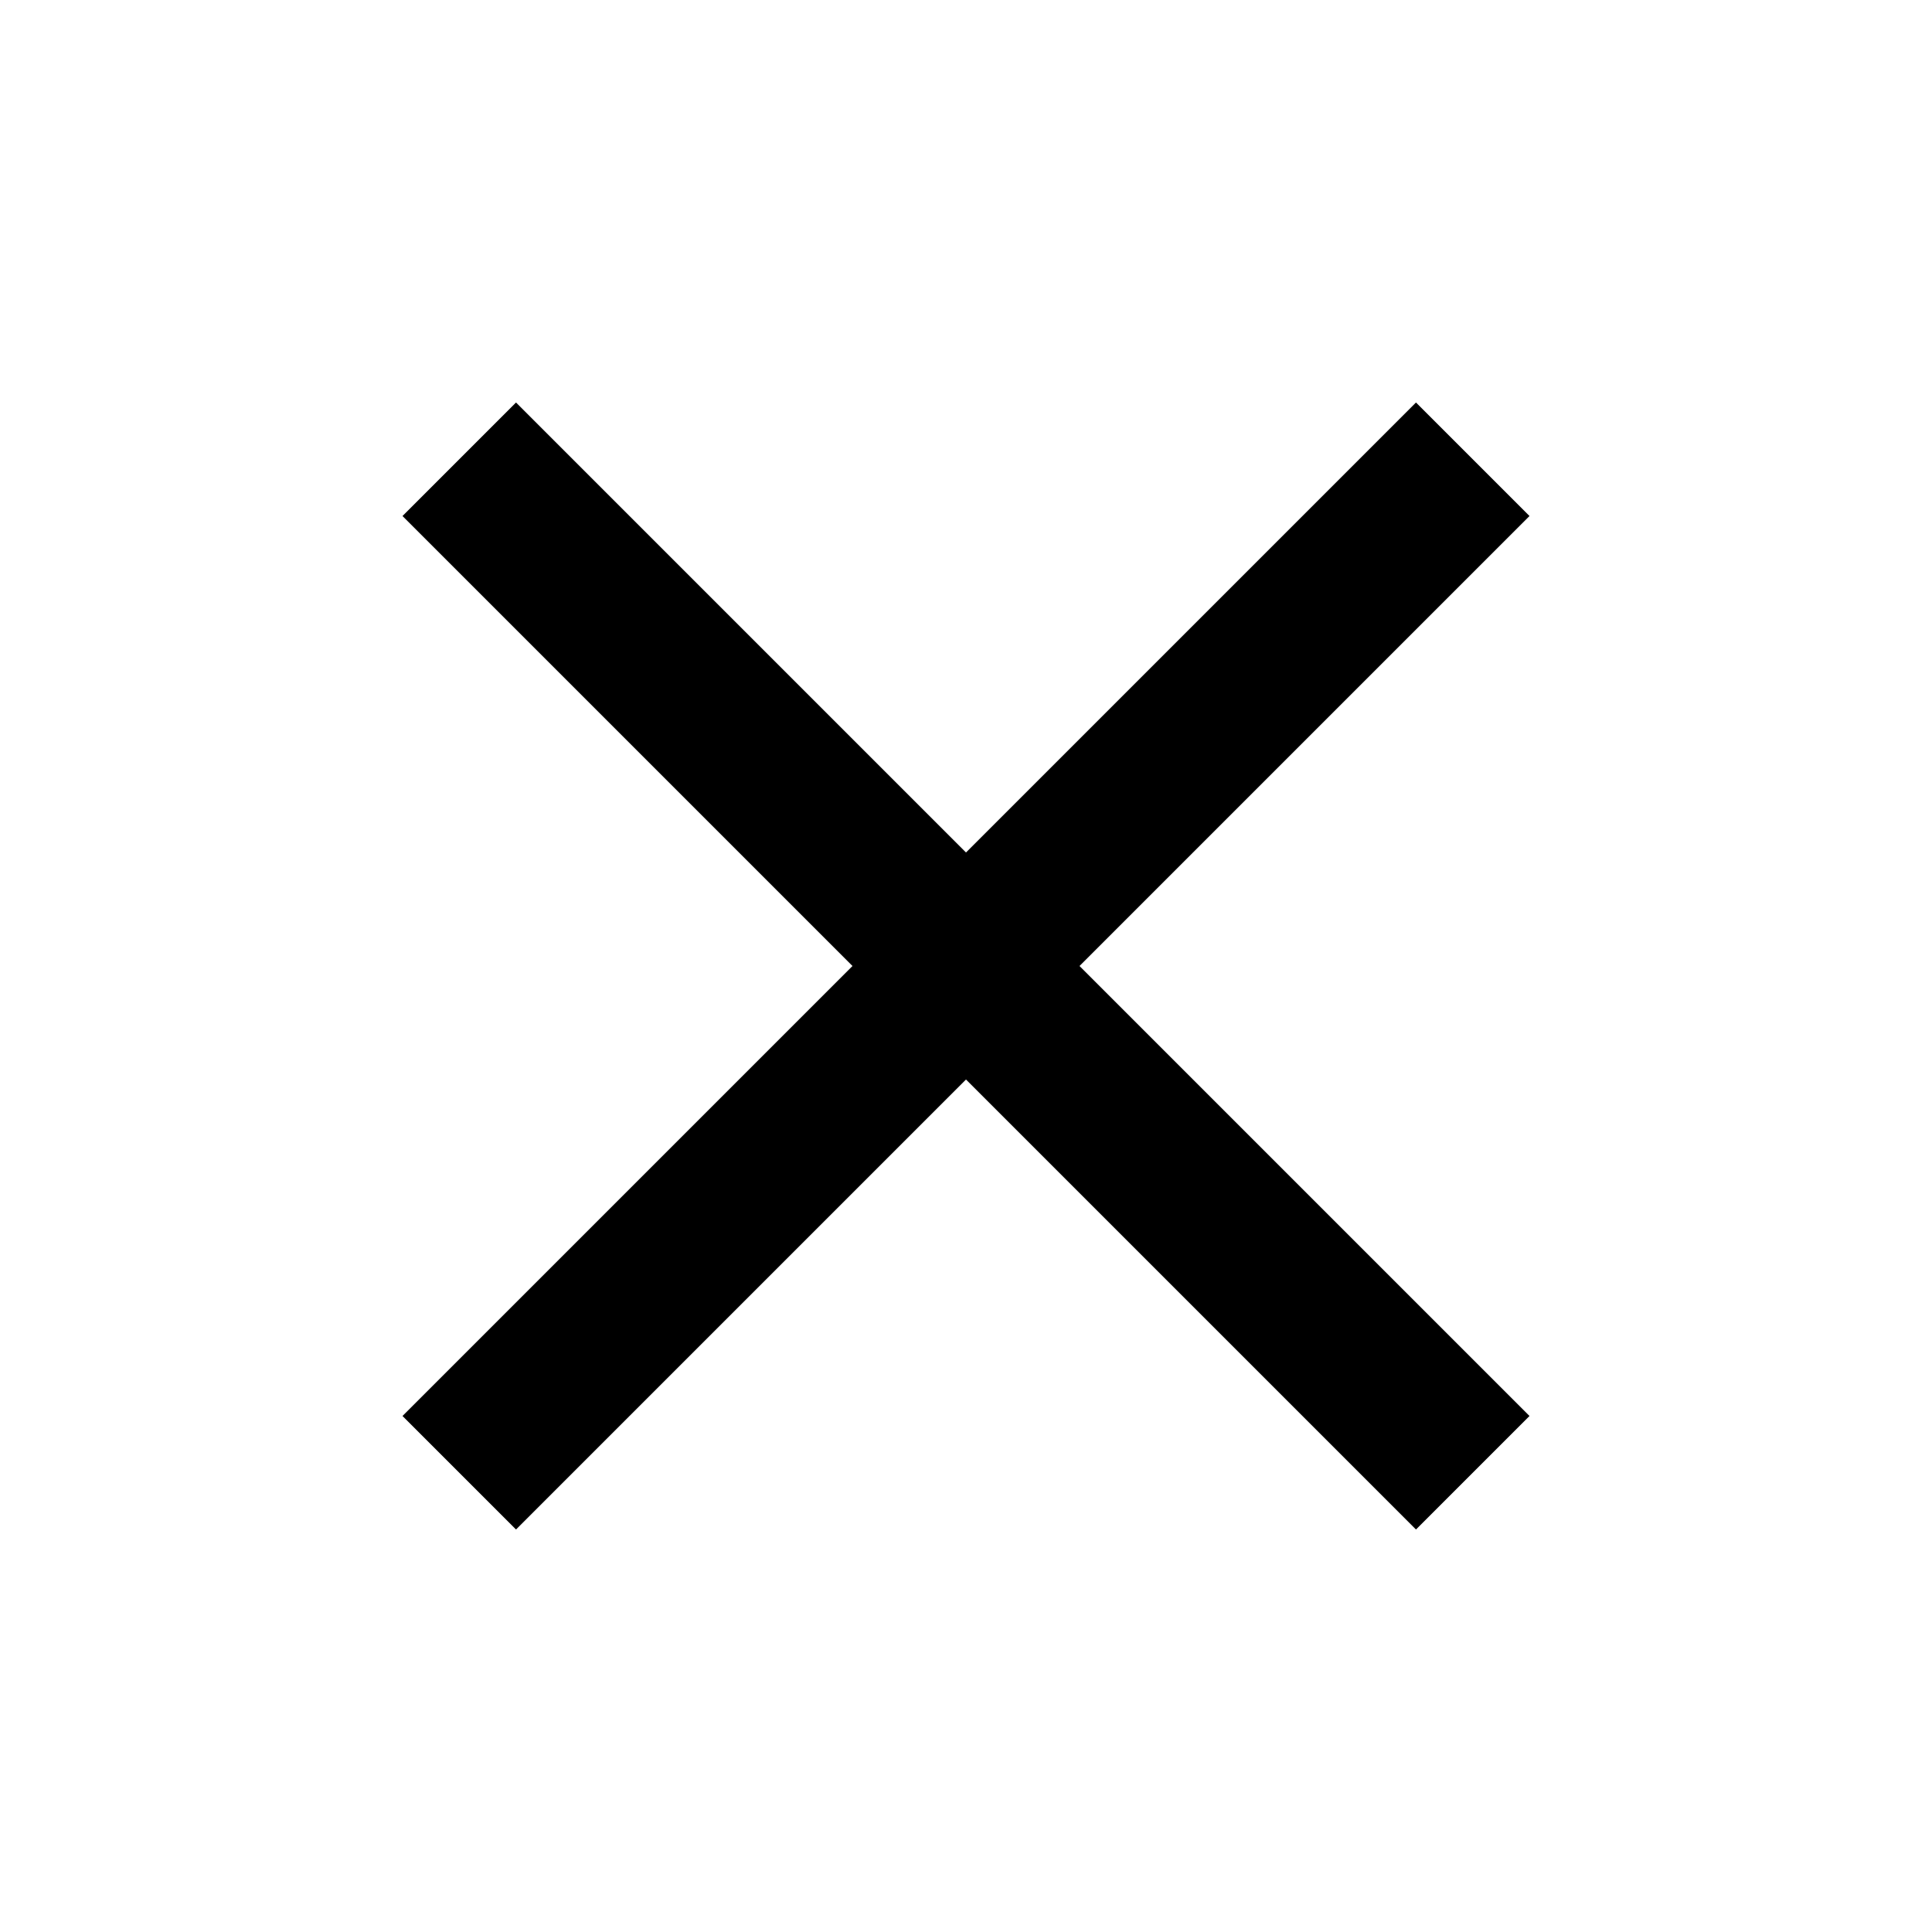
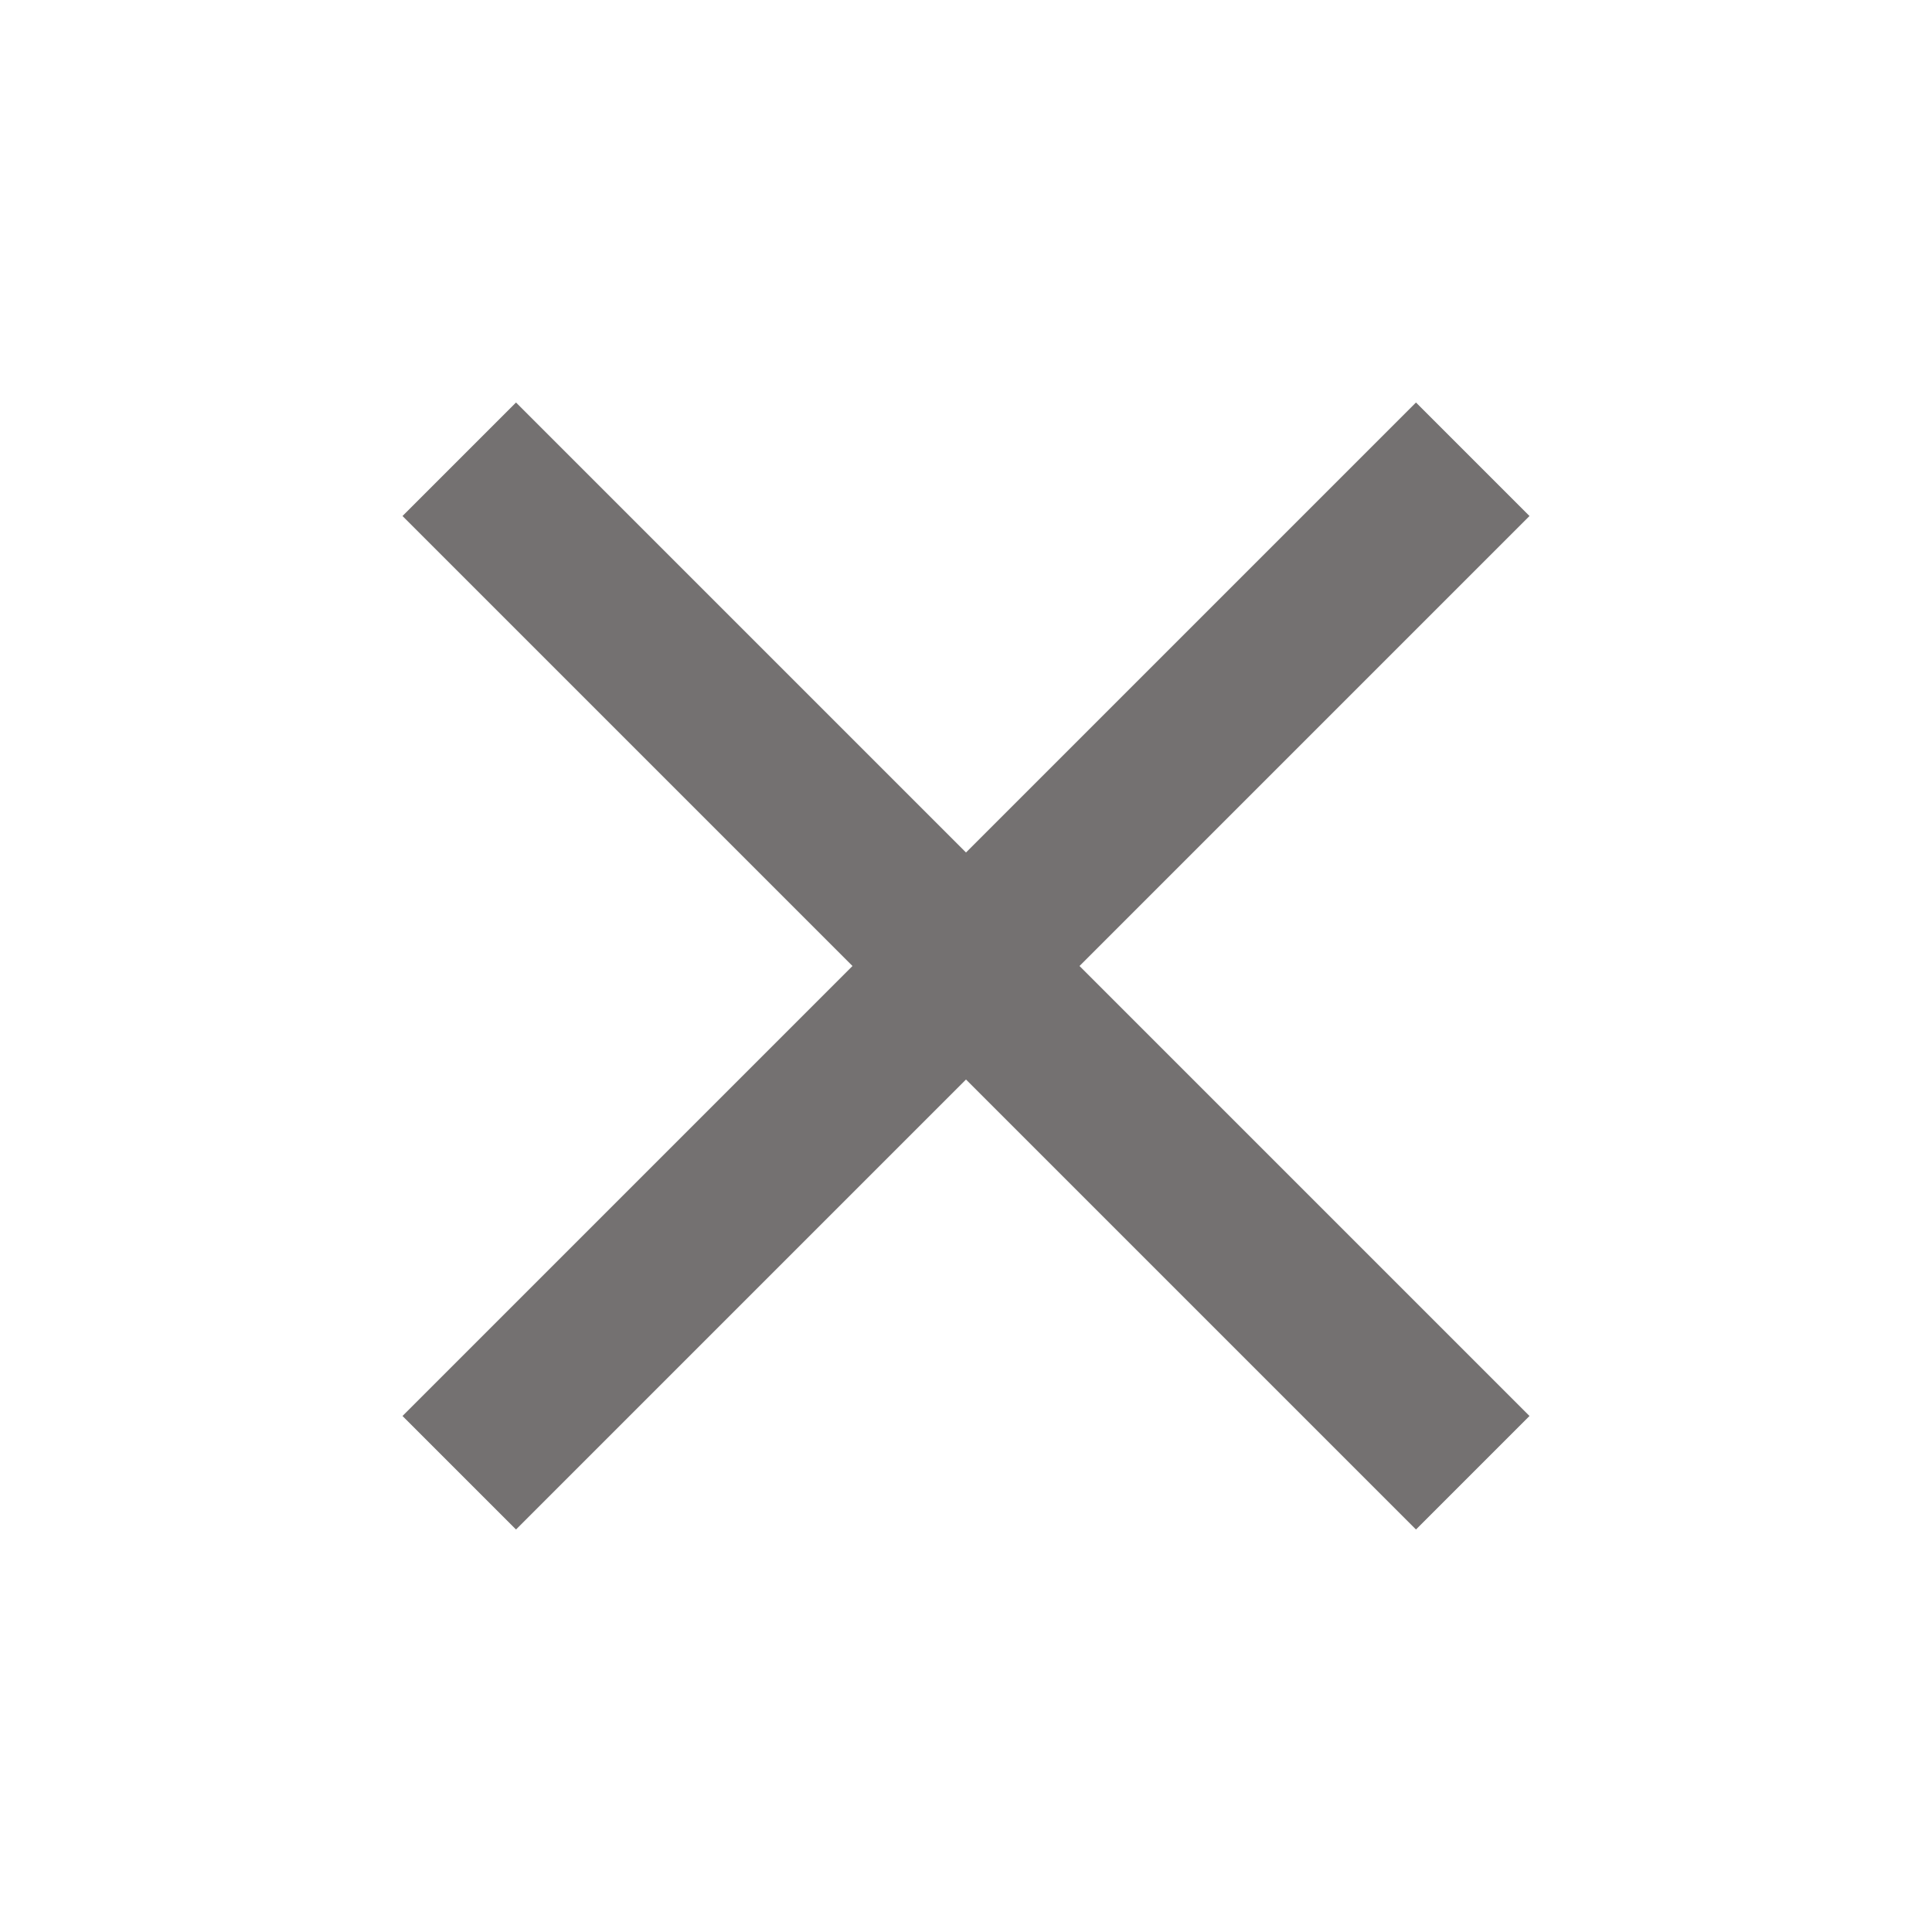
- <svg xmlns="http://www.w3.org/2000/svg" height="24px" viewBox="0 0 24 24" width="24px" fill="#000000">
+ <svg xmlns="http://www.w3.org/2000/svg" height="24px" viewBox="0 0 24 24" width="24px" fill="#747171">
  <path d="M0 0h24v24H0V0z" fill="none" />
  <path d="M19 6.41L17.59 5 12 10.59 6.41 5 5 6.41 10.59 12 5 17.59 6.41 19 12 13.41 17.59 19 19 17.59 13.41 12 19 6.41z" />
</svg>
